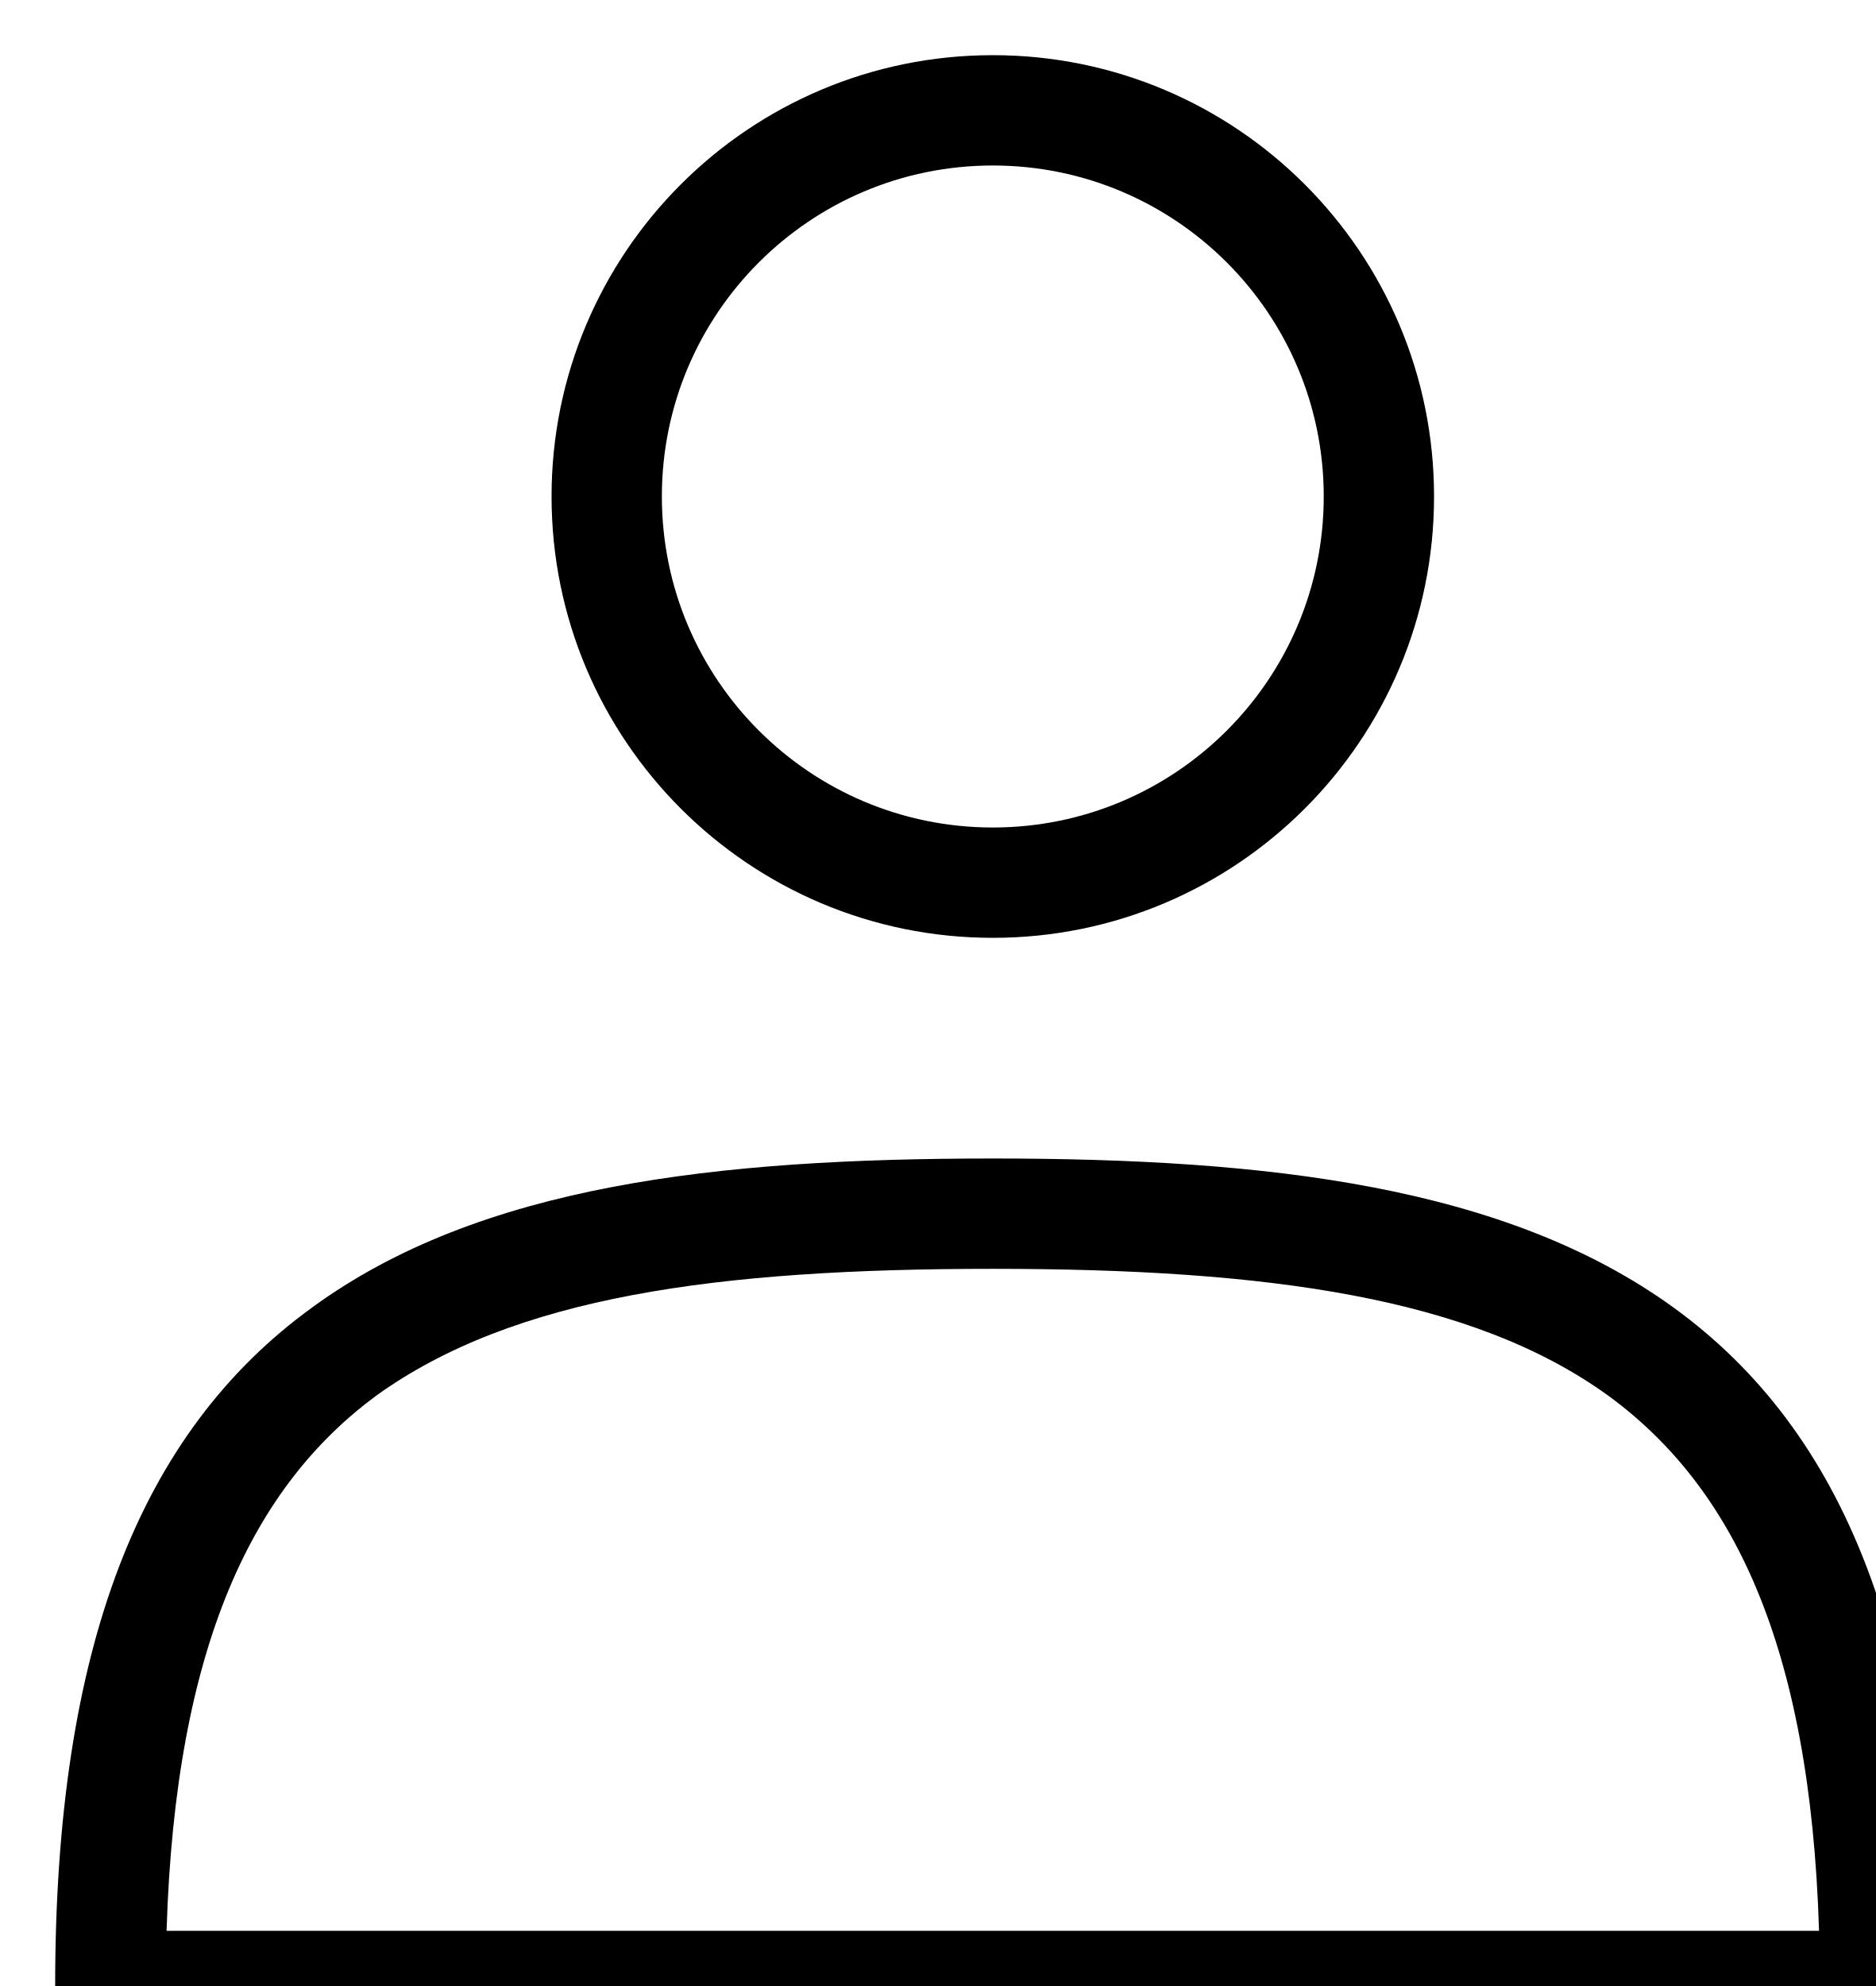
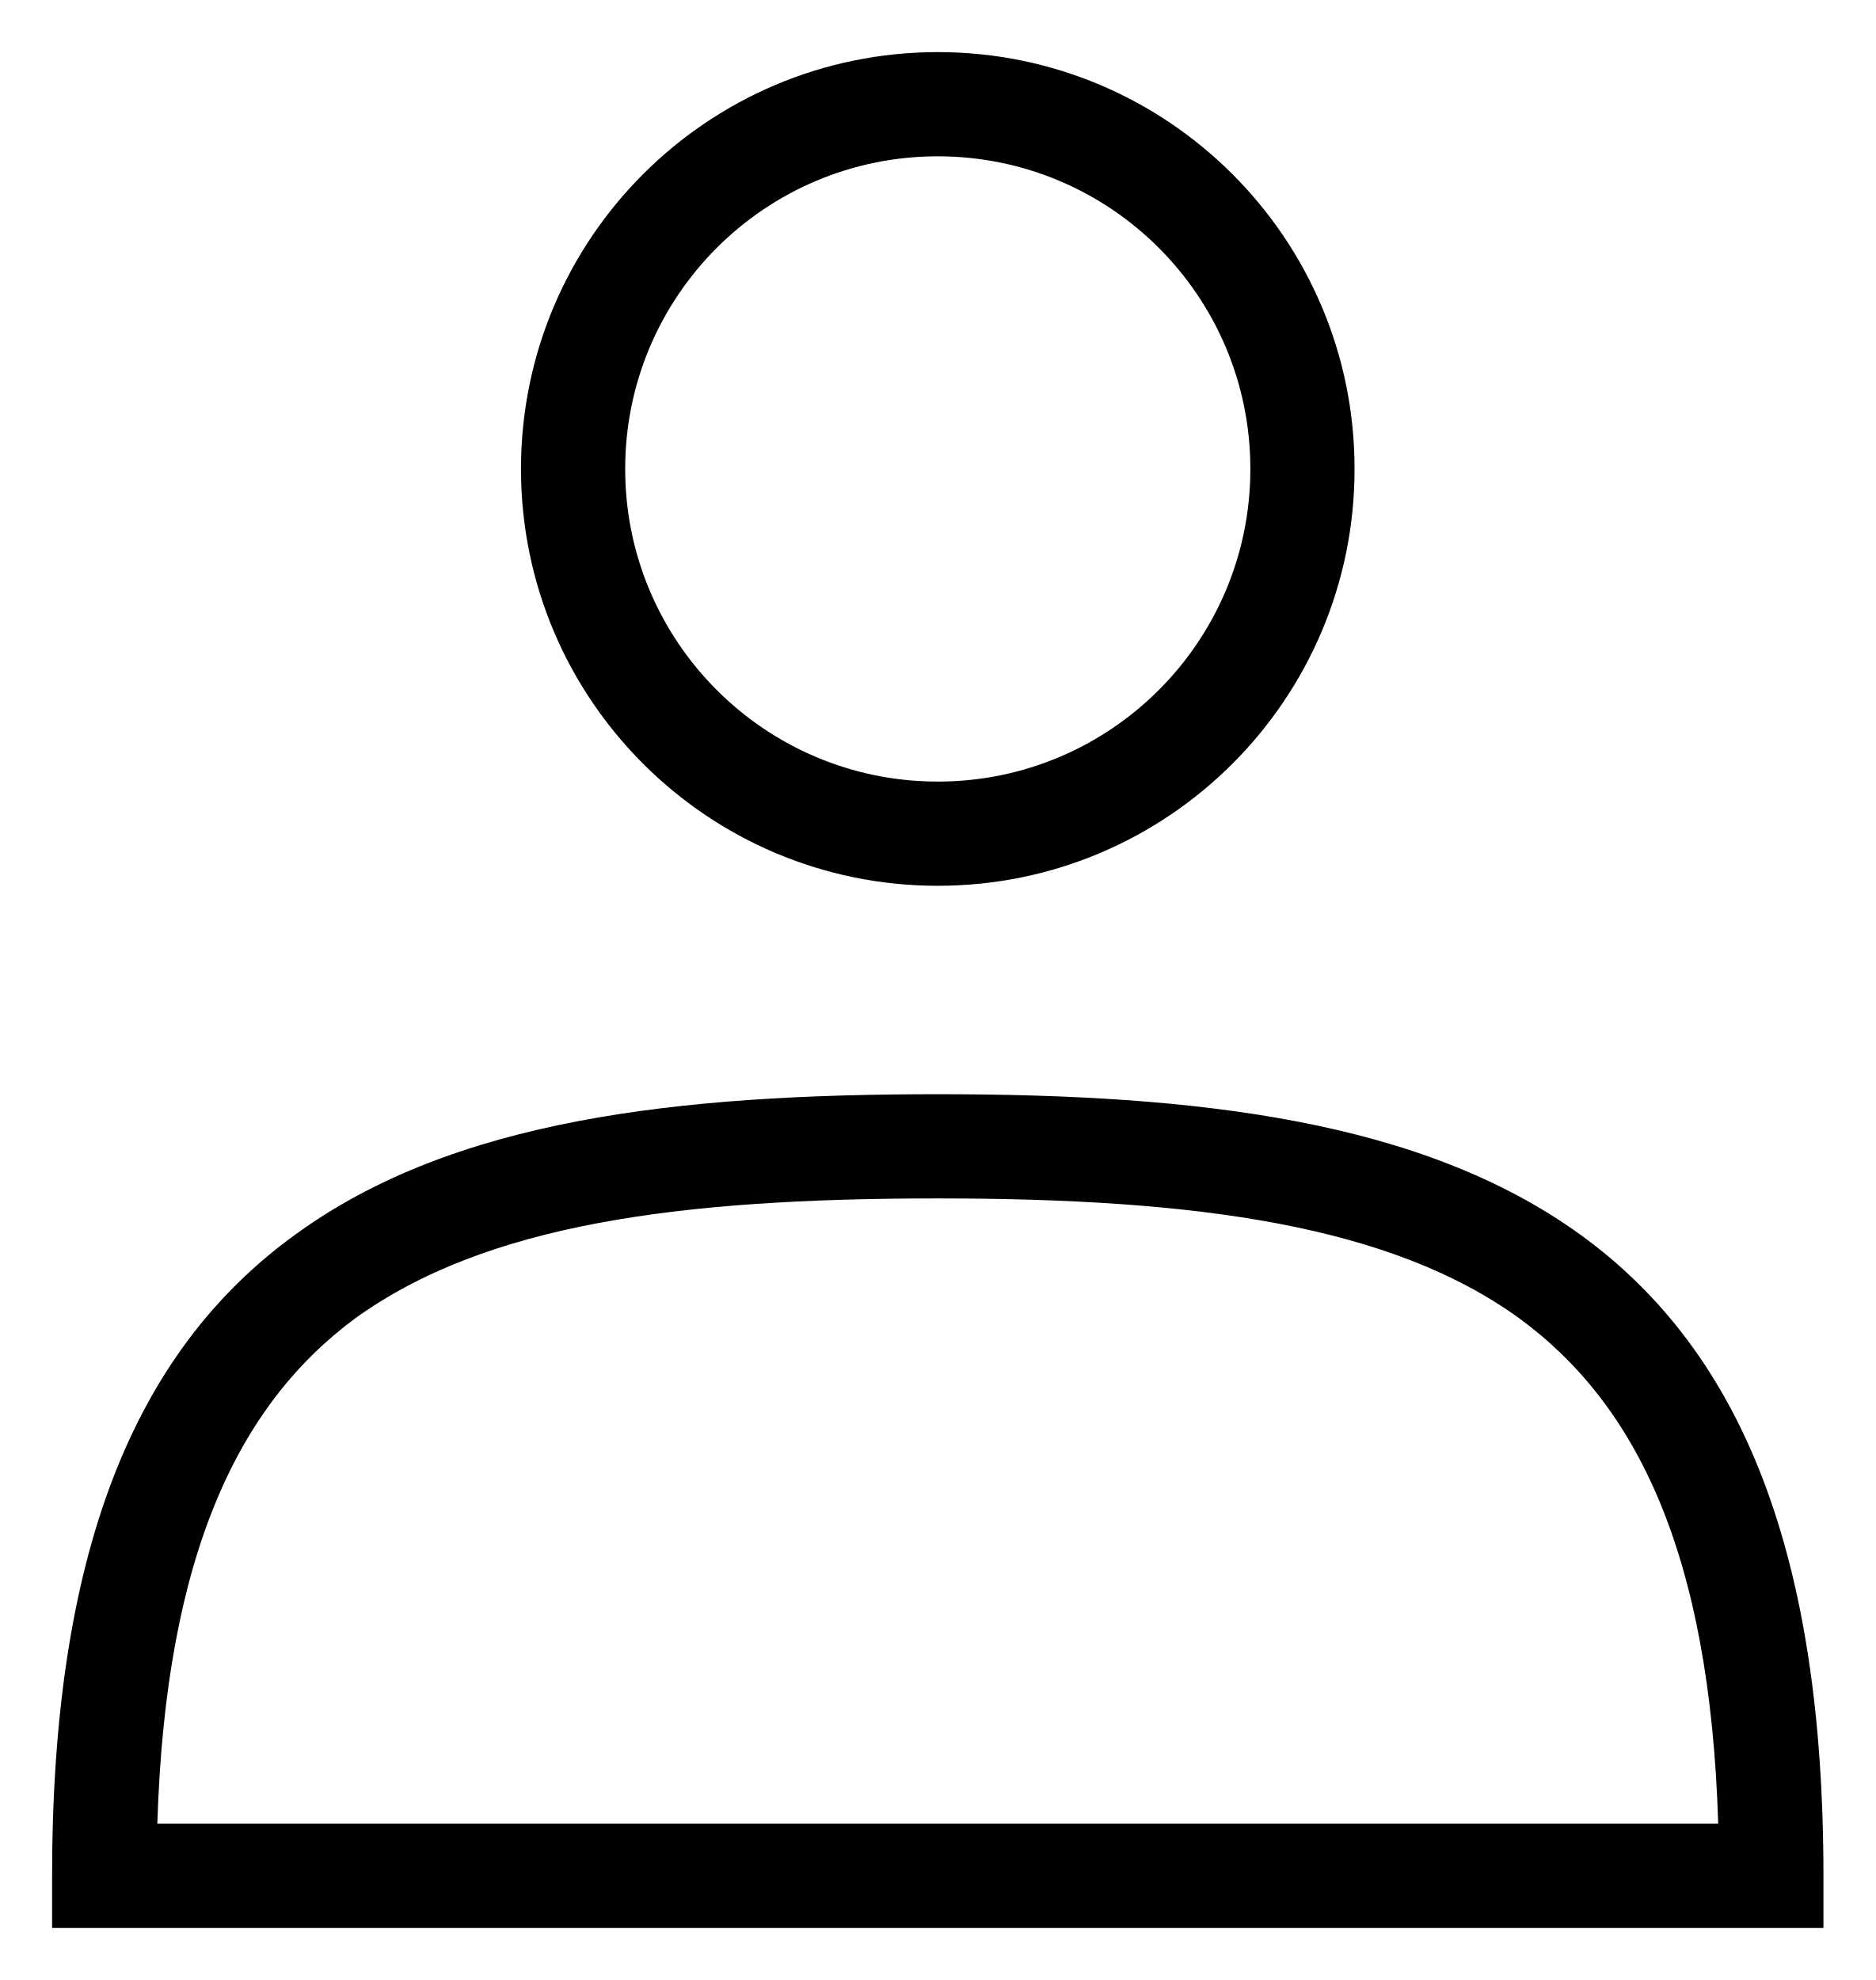
- <svg xmlns="http://www.w3.org/2000/svg" aria-hidden="true" focusable="false" fill="none">
+ <svg xmlns="http://www.w3.org/2000/svg" aria-hidden="true" focusable="false" class="icon icon-account" fill="none" viewBox="0 0 18 19">
  <path fill-rule="evenodd" clip-rule="evenodd" d="M6 4.5a3 3 0 116 0 3 3 0 01-6 0zm3-4a4 4 0 100 8 4 4 0 000-8zm5.58 12.15c1.12.82 1.83 2.24 1.91 4.85H1.51c.08-2.6.79-4.03 1.9-4.85C4.66 11.75 6.5 11.5 9 11.5s4.35.26 5.58 1.15zM9 10.5c-2.5 0-4.65.24-6.17 1.35C1.27 12.98.5 14.93.5 18v.5h17V18c0-3.07-.77-5.02-2.33-6.15-1.52-1.1-3.67-1.35-6.17-1.35z" fill="currentColor" />
</svg>
